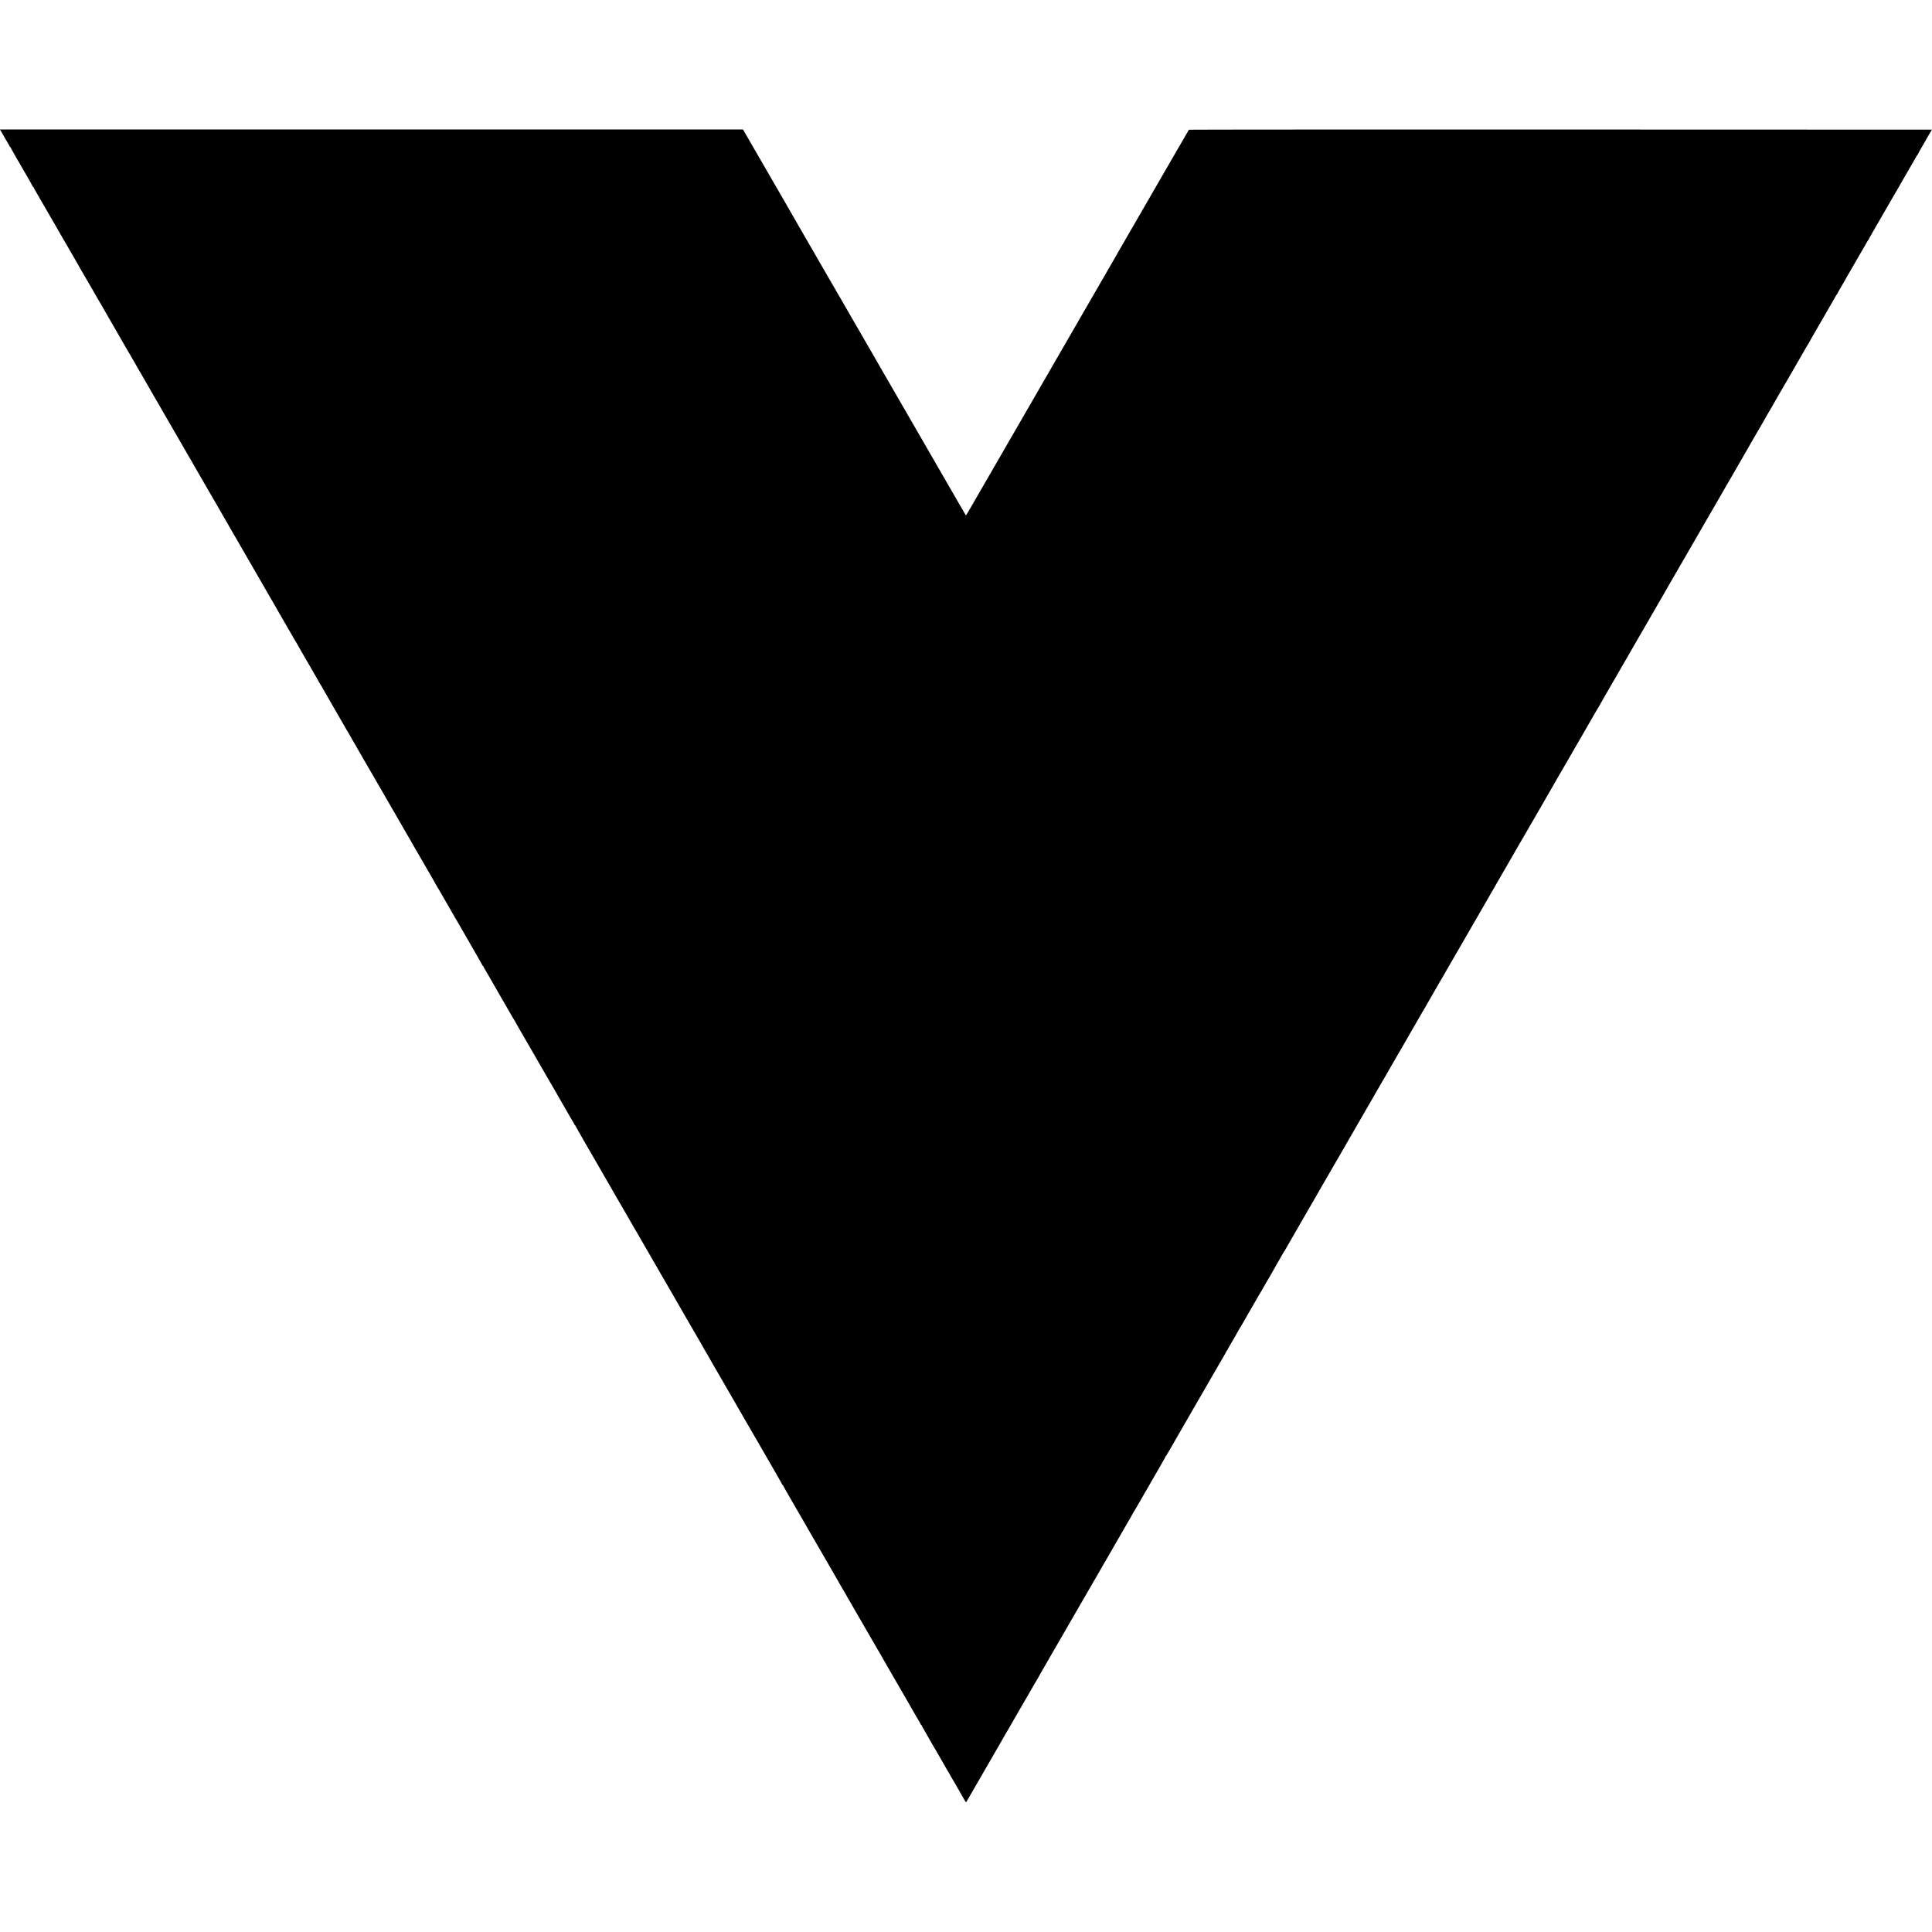
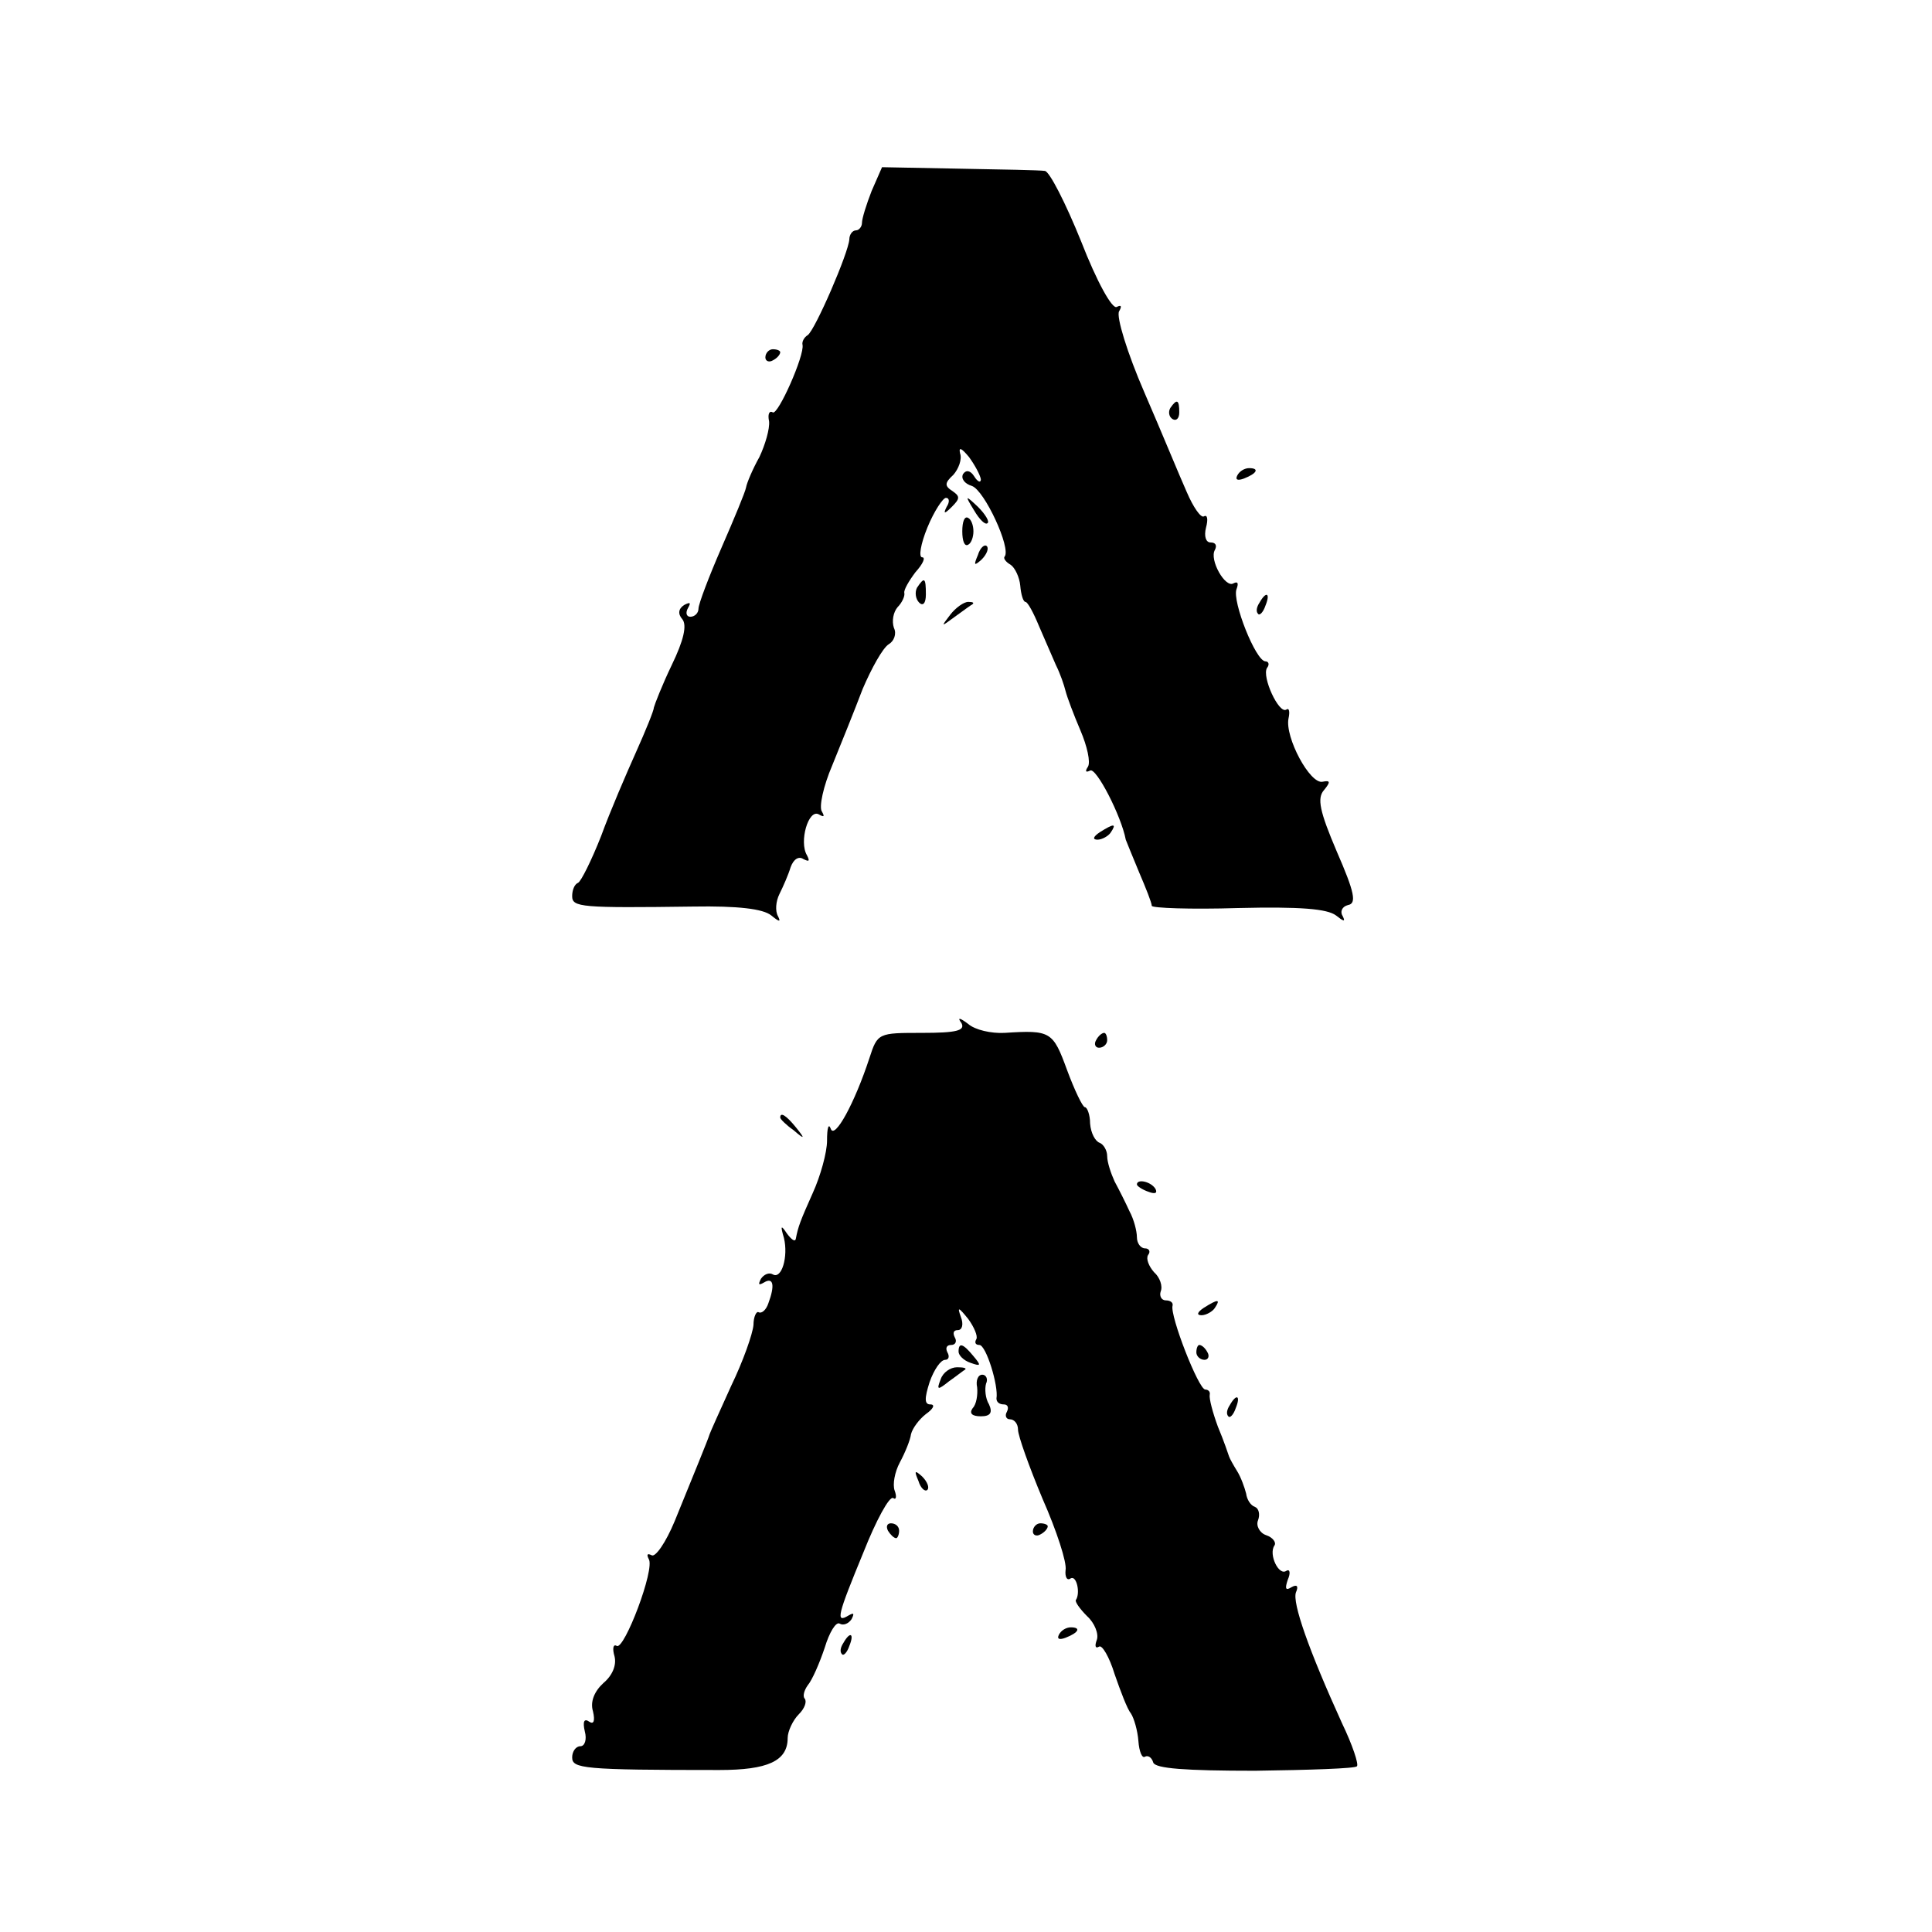
- <svg xmlns="http://www.w3.org/2000/svg" version="1.0" width="16pt" height="16pt" viewBox="0 0 16 16" preserveAspectRatio="xMidYMid meet">
-   <g transform="translate(0,16) scale(0.00032,-0.00032)" fill="#000000" stroke="none">
-     <path d="M18 46618 c45 -75 122 -207 122 -211 0 -2 25 -45 55 -95 30 -50 55 -96 55 -102 0 -5 5 -10 10 -10 6 0 10 -4 10 -9 0 -5 73 -135 161 -288 89 -153 173 -298 187 -323 14 -25 32 -57 41 -72 88 -149 187 -324 189 -335 2 -7 8 -13 13 -13 5 0 9 -4 9 -10 0 -5 46 -89 103 -187 175 -302 490 -846 507 -876 8 -16 20 -36 25 -45 28 -46 290 -498 339 -585 13 -23 74 -129 136 -236 61 -107 123 -215 137 -240 14 -25 29 -50 33 -56 5 -5 23 -37 40 -70 18 -33 38 -67 44 -75 11 -16 21 -33 63 -109 14 -25 29 -50 33 -56 4 -5 21 -35 38 -65 55 -100 261 -455 269 -465 4 -5 14 -21 20 -35 15 -29 41 -75 103 -180 24 -41 52 -88 60 -105 9 -16 57 -100 107 -185 112 -193 362 -626 380 -660 8 -14 23 -38 33 -55 11 -16 23 -37 27 -45 4 -8 26 -46 48 -85 23 -38 53 -90 67 -115 46 -81 64 -113 178 -310 62 -107 121 -210 132 -227 37 -67 56 -99 85 -148 16 -27 32 -57 36 -65 4 -8 15 -27 25 -42 9 -15 53 -89 96 -165 44 -76 177 -307 296 -513 120 -206 268 -463 330 -570 131 -227 117 -203 200 -348 36 -62 73 -125 82 -140 10 -15 21 -34 25 -42 4 -8 20 -37 36 -65 17 -27 38 -65 48 -82 49 -85 64 -111 87 -153 13 -25 28 -49 32 -55 4 -5 78 -134 165 -285 87 -151 166 -288 176 -305 10 -16 26 -43 35 -59 9 -17 125 -217 257 -445 132 -229 253 -441 270 -471 17 -30 45 -79 64 -108 18 -29 33 -54 33 -57 0 -2 20 -37 44 -77 24 -40 123 -212 221 -383 97 -170 190 -330 205 -355 16 -25 39 -65 53 -90 13 -25 81 -144 152 -265 70 -121 137 -238 150 -260 12 -22 37 -65 55 -95 18 -30 43 -73 55 -95 12 -22 48 -85 80 -140 77 -132 163 -280 190 -330 13 -22 71 -123 130 -225 59 -102 116 -199 126 -217 10 -17 29 -50 43 -72 15 -22 26 -43 26 -45 0 -2 27 -50 60 -106 33 -56 60 -103 60 -105 0 -2 55 -98 90 -155 8 -14 182 -316 239 -414 13 -22 45 -79 72 -124 27 -46 49 -86 49 -89 0 -2 14 -24 30 -48 16 -24 30 -46 30 -49 0 -5 74 -135 100 -176 5 -8 24 -42 43 -75 50 -88 58 -101 262 -455 104 -179 199 -345 213 -370 14 -25 28 -49 32 -55 4 -5 17 -26 28 -45 10 -19 62 -109 114 -200 114 -197 133 -230 170 -295 16 -27 33 -57 38 -65 17 -28 96 -165 103 -180 4 -8 16 -28 26 -45 10 -16 77 -131 148 -255 72 -124 181 -313 243 -420 62 -107 121 -209 131 -227 35 -62 323 -560 392 -678 38 -66 83 -145 100 -175 16 -30 33 -59 37 -65 4 -5 17 -27 29 -47 34 -61 56 -100 90 -156 17 -29 31 -55 31 -57 0 -2 17 -32 39 -67 21 -35 134 -229 251 -433 117 -203 235 -407 261 -451 27 -45 49 -85 49 -88 0 -4 8 -19 19 -34 15 -21 200 -341 309 -533 10 -19 33 -58 51 -87 17 -29 31 -54 31 -56 0 -2 25 -44 55 -94 30 -50 55 -95 55 -98 0 -4 6 -15 14 -23 7 -9 27 -41 43 -71 17 -30 170 -297 342 -594 171 -296 311 -542 311 -547 0 -5 5 -9 10 -9 6 0 10 -4 10 -10 0 -5 22 -47 49 -92 27 -46 58 -99 68 -118 24 -43 81 -140 93 -160 5 -8 66 -114 135 -235 69 -121 130 -227 135 -235 12 -21 259 -447 283 -490 10 -19 28 -47 38 -62 11 -14 19 -29 19 -32 0 -3 37 -69 83 -148 99 -170 305 -526 337 -583 13 -22 31 -53 41 -70 11 -16 22 -37 26 -45 7 -14 82 -146 103 -180 14 -24 181 -311 205 -355 13 -22 46 -80 75 -130 29 -49 64 -110 78 -135 14 -25 51 -88 82 -140 31 -52 59 -102 63 -110 4 -8 18 -33 31 -55 205 -353 284 -489 309 -535 17 -30 45 -78 62 -106 18 -28 36 -60 39 -72 4 -12 12 -22 17 -22 5 0 9 -4 9 -10 0 -5 109 -197 241 -427 133 -230 250 -431 259 -448 51 -90 222 -385 280 -485 37 -63 78 -135 92 -160 14 -25 67 -117 118 -205 51 -88 101 -175 111 -193 34 -58 55 -95 149 -257 51 -88 101 -173 110 -190 9 -16 76 -131 147 -255 72 -124 140 -241 151 -260 61 -108 281 -489 355 -615 38 -66 77 -133 87 -150 35 -63 91 -161 100 -175 14 -23 99 -169 128 -220 54 -97 135 -235 142 -245 4 -5 20 -32 35 -60 26 -48 238 -416 276 -480 10 -16 26 -46 37 -65 30 -53 382 -661 403 -695 10 -16 22 -37 26 -45 4 -8 26 -48 50 -88 24 -41 43 -75 43 -77 0 -2 22 -40 50 -85 27 -45 50 -84 50 -86 0 -3 38 -69 83 -147 84 -142 302 -520 340 -587 10 -19 34 -60 52 -90 18 -30 44 -75 57 -100 14 -25 45 -79 70 -120 25 -41 56 -96 70 -121 14 -25 77 -133 138 -240 62 -107 122 -210 132 -229 25 -43 310 -535 337 -581 11 -19 26 -45 34 -59 17 -32 238 -414 266 -460 11 -19 24 -41 28 -49 3 -7 75 -133 160 -278 84 -146 153 -269 153 -274 0 -5 5 -9 10 -9 6 0 10 -4 10 -10 0 -5 82 -150 181 -322 182 -314 201 -346 240 -415 12 -21 80 -139 152 -263 71 -124 141 -245 155 -270 14 -25 28 -49 32 -55 6 -8 145 -248 220 -380 37 -66 209 -362 229 -395 11 -19 24 -42 28 -49 4 -8 67 -118 140 -243 73 -125 133 -230 133 -233 0 -2 15 -28 33 -57 19 -29 47 -78 64 -108 17 -30 53 -93 79 -139 53 -90 82 -141 157 -272 82 -142 115 -199 381 -659 142 -245 268 -463 281 -485 12 -22 71 -125 132 -230 60 -104 172 -298 248 -430 76 -132 146 -253 156 -270 11 -16 22 -36 26 -44 3 -8 30 -54 60 -103 29 -49 53 -91 53 -93 0 -3 18 -34 40 -70 22 -36 40 -67 40 -69 0 -2 37 -66 81 -142 45 -77 98 -168 119 -204 20 -36 47 -81 58 -100 12 -19 27 -47 33 -62 6 -16 15 -28 20 -28 5 0 9 -4 9 -9 0 -6 63 -118 140 -251 77 -133 140 -243 140 -245 0 -2 18 -33 41 -70 22 -37 49 -83 60 -101 10 -19 29 -51 40 -71 25 -45 109 -189 126 -218 7 -11 17 -29 22 -40 6 -11 22 -38 35 -60 14 -22 37 -62 52 -90 14 -27 35 -62 45 -77 11 -14 19 -29 19 -32 0 -3 18 -35 40 -71 22 -36 40 -67 40 -69 0 -2 19 -35 42 -72 23 -38 55 -94 72 -124 26 -47 139 -244 171 -298 6 -9 21 -36 34 -60 28 -48 37 -51 51 -19 6 12 19 36 29 52 10 17 27 46 38 65 11 19 104 181 208 360 103 179 199 345 213 370 14 25 42 74 64 109 21 34 38 65 38 67 0 2 18 33 40 69 22 36 40 67 40 69 0 3 177 310 199 346 16 26 136 234 140 244 2 5 25 44 52 88 27 44 49 81 49 84 0 2 18 34 40 70 22 36 40 67 40 69 0 2 20 36 43 77 35 58 169 289 297 513 9 17 50 86 90 155 40 69 86 150 103 180 16 30 35 62 41 70 6 8 16 24 22 35 35 64 72 129 167 293 59 100 116 199 127 220 11 20 30 53 41 72 43 72 1070 1850 1121 1940 14 25 65 113 113 195 48 83 96 166 107 185 10 19 28 50 38 68 11 18 73 124 137 235 64 111 175 303 246 427 71 124 173 299 225 390 52 91 116 202 143 248 27 45 49 85 49 89 0 4 6 14 14 22 7 9 28 43 46 76 26 47 251 436 378 655 11 19 29 51 40 70 11 19 101 176 201 348 99 172 181 317 181 323 0 5 5 9 10 9 6 0 10 5 10 11 0 6 8 23 18 37 11 15 32 52 49 82 16 30 130 228 253 440 122 212 234 405 248 430 13 25 39 70 57 100 39 65 69 117 130 225 25 44 50 87 55 95 12 19 78 134 220 380 61 107 129 224 150 260 161 277 222 382 246 425 15 28 47 83 71 123 24 41 43 78 43 83 0 5 4 9 8 9 4 0 13 12 19 28 7 15 23 45 36 67 66 110 277 478 277 483 0 3 6 13 14 21 7 9 27 41 43 71 17 30 45 80 63 110 34 57 375 649 394 685 6 11 16 27 22 35 6 8 26 42 44 75 18 33 41 74 51 90 10 17 24 41 32 55 54 97 72 128 88 152 11 14 19 28 19 30 0 3 79 141 175 308 96 167 175 305 175 308 0 3 6 13 14 21 7 9 26 39 41 66 33 60 276 483 338 587 24 40 46 80 50 88 4 8 13 24 20 35 14 23 95 163 125 215 11 19 52 91 92 160 40 69 80 139 90 155 9 17 103 179 207 360 105 182 200 346 211 365 103 181 463 802 489 845 7 11 15 27 19 35 4 8 29 51 55 95 64 110 828 1433 848 1470 9 17 24 41 33 55 9 14 29 48 45 77 15 28 52 93 82 145 30 51 62 107 71 123 17 30 231 398 400 690 51 88 103 179 115 202 12 23 26 48 32 55 6 7 24 38 40 68 17 30 61 107 98 170 37 63 84 144 103 180 19 36 41 72 48 81 8 8 14 18 14 21 0 4 27 51 59 106 32 55 72 124 89 154 16 29 71 125 122 213 51 88 104 180 118 205 13 25 28 50 32 55 4 6 17 26 28 45 11 19 45 80 77 135 31 55 66 116 77 135 11 19 88 152 171 295 401 694 620 1072 650 1125 11 19 87 152 170 295 83 143 158 273 166 288 9 16 21 36 26 45 6 9 31 52 55 96 25 43 54 94 66 115 11 20 95 164 186 321 91 157 173 299 182 315 9 17 26 46 37 65 12 19 66 114 121 210 56 96 108 186 117 200 8 14 24 40 34 59 24 45 383 664 412 713 5 9 17 29 26 45 15 28 120 210 241 419 36 61 68 117 72 125 4 8 12 23 19 34 35 57 245 420 262 453 11 20 35 61 53 90 17 29 32 54 32 56 0 3 28 51 62 108 33 57 70 119 80 138 10 19 23 42 28 50 5 8 32 53 59 100 27 47 149 258 271 470 122 212 234 405 248 430 30 53 62 108 80 135 6 11 15 27 19 35 4 8 85 150 181 315 96 165 187 323 202 350 31 56 116 202 130 225 5 8 25 42 43 75 19 33 92 159 162 280 149 257 157 271 202 350 19 33 38 67 43 75 9 14 228 392 275 475 12 22 55 96 95 165 40 69 80 139 90 155 24 42 202 350 221 383 9 15 27 47 41 72 14 25 75 131 136 236 61 106 121 210 134 232 99 172 271 470 279 482 5 8 23 40 40 70 18 30 81 141 142 245 60 105 121 210 135 235 14 25 71 124 127 220 56 96 143 247 194 335 51 88 96 167 102 175 14 24 180 311 204 355 23 43 340 590 356 615 5 8 50 87 101 175 171 301 517 898 582 1008 25 43 46 81 46 83 0 2 12 23 27 47 14 23 40 67 56 97 16 30 35 62 42 70 7 8 15 22 18 30 4 8 20 38 37 65 16 28 33 57 37 65 6 12 111 196 143 250 5 8 55 95 112 193 57 98 113 195 126 215 12 20 27 46 32 57 6 11 14 27 20 35 5 8 76 130 156 270 80 140 165 287 187 325 23 39 52 90 66 115 13 25 30 52 37 61 8 8 14 18 14 21 0 4 41 77 92 165 50 87 175 302 276 478 101 176 208 360 236 408 28 49 67 117 86 152 19 35 41 70 48 77 6 6 12 15 12 19 0 7 124 224 167 291 12 21 23 40 23 42 0 2 21 40 46 83 26 43 55 92 64 109 54 95 327 568 354 614 19 30 45 75 59 100 71 128 82 145 89 148 4 2 8 8 8 13 0 5 42 82 94 172 311 538 496 858 518 897 14 25 40 70 58 100 18 30 42 71 53 90 10 19 79 139 152 265 73 127 142 246 153 265 10 19 43 76 72 125 29 50 63 108 75 130 65 116 80 140 87 143 4 2 8 8 8 12 0 8 114 212 140 250 6 8 14 24 20 35 5 11 54 97 108 190 l100 170 -9611 3 c-5286 1 -9614 -1 -9618 -5 -5 -6 -419 -719 -619 -1068 -89 -155 -267 -463 -323 -560 -38 -66 -81 -140 -95 -165 -31 -56 -263 -457 -526 -910 -110 -190 -224 -388 -254 -440 -29 -52 -61 -109 -71 -125 -23 -39 -243 -420 -268 -465 -11 -19 -204 -352 -428 -740 -224 -388 -477 -826 -563 -975 -85 -148 -185 -322 -222 -385 -37 -63 -120 -207 -185 -320 -65 -113 -177 -306 -248 -430 -72 -124 -172 -297 -222 -385 -51 -88 -142 -245 -202 -350 -131 -226 -247 -427 -408 -705 -65 -113 -249 -432 -410 -710 -160 -278 -388 -673 -506 -877 -118 -205 -216 -373 -219 -373 -3 0 -52 82 -109 183 -58 100 -144 250 -192 332 -95 164 -402 696 -647 1120 -85 149 -228 396 -317 550 -212 365 -982 1700 -1008 1745 -10 19 -43 76 -72 125 -29 50 -64 110 -77 135 -14 25 -63 110 -110 190 -47 80 -96 165 -110 190 -14 25 -99 171 -188 325 -89 154 -174 300 -188 325 -13 25 -64 113 -112 195 -48 83 -140 242 -205 355 -65 113 -183 317 -263 454 -79 137 -152 264 -163 282 -50 89 -335 583 -354 614 -12 19 -34 58 -50 85 -15 28 -129 226 -253 440 -124 215 -235 408 -247 430 -12 22 -69 121 -127 220 -58 99 -226 389 -373 645 -148 256 -324 561 -392 678 -67 117 -134 232 -147 255 -13 23 -33 59 -46 80 l-22 37 -9615 0 -9615 0 20 -32z" />
+ <svg xmlns="http://www.w3.org/2000/svg" version="1.0" width="260pt" height="260pt" viewBox="0 0 260 260" preserveAspectRatio="xMidYMid meet">
+   <g transform="translate(0,260) scale(0.1,-0.1)" fill="#000000" stroke="none">
+     <path d="M1173 2343 c-7 -18 -13 -37 -13 -43 0 -5 -4 -10 -8 -10 -5 0 -9 -6 -9 -12 -1 -18 -46 -122 -56 -129 -5 -3 -8 -9 -7 -13 3 -14 -33 -95 -40 -91 -5 3 -7 -3 -5 -12 1 -10 -5 -31 -13 -48 -9 -16 -17 -35 -18 -41 -1 -6 -16 -42 -33 -81 -17 -39 -31 -76 -31 -82 0 -6 -5 -11 -11 -11 -5 0 -7 5 -3 12 4 7 3 8 -5 4 -8 -5 -9 -12 -3 -19 7 -8 2 -29 -14 -62 -13 -27 -23 -53 -24 -57 0 -4 -11 -31 -24 -60 -13 -29 -35 -80 -47 -113 -13 -33 -27 -61 -31 -63 -5 -2 -8 -10 -8 -18 0 -15 12 -16 163 -14 60 1 94 -3 105 -12 11 -9 13 -9 9 -1 -4 7 -3 20 2 30 5 10 12 26 15 36 4 11 11 15 17 11 8 -4 9 -3 5 5 -11 18 2 63 16 55 7 -4 8 -3 4 4 -4 6 2 34 14 62 11 27 30 74 41 103 12 28 27 55 35 60 7 4 11 14 7 22 -3 9 -1 21 5 28 6 6 10 15 9 19 -1 4 6 16 15 28 10 11 14 20 9 20 -5 0 -2 18 7 40 9 22 21 40 25 40 5 0 5 -6 1 -12 -5 -10 -3 -10 7 0 11 11 11 14 1 21 -11 7 -11 11 1 22 7 8 12 21 9 29 -2 9 2 7 12 -5 8 -11 15 -24 16 -30 0 -5 -4 -4 -9 4 -5 8 -11 9 -15 3 -3 -6 2 -13 12 -16 17 -6 53 -84 44 -95 -2 -2 1 -7 8 -11 6 -4 12 -17 13 -28 1 -12 4 -22 7 -22 3 0 11 -15 18 -32 8 -18 18 -42 23 -53 6 -12 11 -27 13 -35 2 -8 11 -32 20 -53 9 -21 14 -43 10 -49 -4 -6 -3 -8 3 -5 8 5 42 -61 48 -93 1 -3 9 -22 18 -44 9 -21 17 -41 17 -45 0 -3 52 -5 116 -3 84 2 120 -1 132 -10 10 -8 13 -9 9 -1 -4 6 -1 13 7 15 12 2 9 17 -15 72 -23 54 -27 72 -17 83 9 11 8 13 -2 11 -17 -4 -51 60 -46 85 2 9 1 15 -3 12 -10 -6 -33 44 -26 56 4 5 2 9 -2 9 -13 0 -45 81 -39 97 3 8 2 11 -4 8 -11 -7 -33 32 -25 45 3 6 1 10 -6 10 -6 0 -9 8 -6 20 3 11 2 18 -3 15 -4 -2 -14 12 -23 33 -9 20 -34 81 -57 134 -23 53 -38 102 -34 109 4 7 3 9 -3 6 -6 -4 -27 34 -48 88 -21 52 -43 95 -49 95 -6 1 -58 2 -115 3 l-104 2 -14 -32z" />
+     <path d="M1030 2119 c0 -5 5 -7 10 -4 6 3 10 8 10 11 0 2 -4 4 -10 4 -5 0 -10 -5 -10 -11z" />
+     <path d="M1575 2051 c-3 -5 -2 -12 3 -15 5 -3 9 1 9 9 0 17 -3 19 -12 6z" />
+     <path d="M1665 1960 c-3 -6 1 -7 9 -4 18 7 21 14 7 14 -6 0 -13 -4 -16 -10z" />
+     <path d="M1311 1913 c7 -12 15 -20 18 -17 3 2 -3 12 -13 22 -17 16 -18 16 -5 -5z" />
+     <path d="M1295 1885 c0 -13 3 -21 8 -18 4 2 7 10 7 18 0 8 -3 16 -7 18 -5 3 -8 -5 -8 -18z" />
+     <path d="M1316 1853 c-6 -14 -5 -15 5 -6 7 7 10 15 7 18 -3 3 -9 -2 -12 -12z" />
+     <path d="M1234 1809 c-3 -6 -2 -15 3 -20 5 -5 9 -1 9 11 0 23 -2 24 -12 9z" />
+     <path d="M1695 1789 c-4 -6 -5 -12 -2 -15 2 -3 7 2 10 11 7 17 1 20 -8 4z" />
+     <path d="M1279 1773 c-13 -17 -13 -17 6 -3 11 8 22 16 24 17 2 2 0 3 -6 3 -6 0 -17 -8 -24 -17z" />
+     <path d="M1480 1480 c-9 -6 -10 -10 -3 -10 6 0 15 5 18 10 8 12 4 12 -15 0z" />
+     <path d="M1294 1223 c5 -10 -7 -13 -53 -13 -59 0 -60 0 -71 -34 -20 -61 -47 -110 -52 -95 -3 8 -5 1 -5 -16 0 -16 -9 -48 -19 -70 -17 -38 -20 -46 -23 -62 -1 -5 -6 -1 -12 7 -8 12 -9 11 -4 -6 6 -25 -3 -56 -15 -49 -5 3 -12 0 -16 -6 -4 -8 -3 -9 4 -5 13 8 15 -4 6 -28 -3 -9 -9 -14 -13 -12 -3 2 -7 -6 -7 -17 -1 -12 -14 -49 -30 -82 -15 -33 -28 -62 -29 -65 -2 -7 -21 -53 -47 -117 -12 -29 -26 -49 -31 -46 -6 3 -7 1 -4 -5 9 -13 -33 -123 -43 -117 -5 3 -6 -4 -3 -14 3 -12 -3 -26 -15 -36 -12 -11 -18 -25 -14 -38 3 -13 1 -18 -5 -14 -7 5 -9 0 -6 -13 3 -11 0 -20 -6 -20 -6 0 -11 -7 -11 -15 0 -15 14 -17 198 -17 65 0 92 12 92 43 0 9 7 24 15 32 8 8 11 17 8 21 -3 3 -1 11 4 18 6 7 16 30 23 51 6 20 15 35 20 32 5 -3 12 0 16 6 4 8 3 9 -4 5 -18 -11 -15 0 20 85 17 43 35 76 40 73 4 -3 5 2 2 10 -3 8 0 25 7 38 7 13 14 30 15 38 2 8 11 20 20 27 10 7 13 13 6 13 -8 0 -8 8 -1 30 6 17 15 30 21 30 5 0 6 5 3 10 -3 6 -1 10 5 10 6 0 8 5 5 10 -3 6 -2 10 4 10 6 0 8 8 4 18 -5 14 -3 13 10 -3 8 -11 13 -23 11 -27 -3 -5 -1 -8 4 -8 9 0 26 -55 23 -72 0 -5 4 -8 10 -8 5 0 7 -4 4 -10 -3 -5 -1 -10 4 -10 6 0 11 -6 11 -14 0 -8 15 -50 33 -93 19 -43 33 -86 31 -96 -1 -9 2 -15 7 -11 8 4 13 -20 7 -29 -2 -2 5 -12 15 -22 10 -9 16 -24 13 -32 -3 -8 -2 -12 3 -9 4 3 14 -14 21 -37 8 -23 17 -47 22 -53 4 -6 9 -23 10 -37 1 -14 5 -24 9 -21 4 2 9 -1 11 -8 3 -8 43 -11 137 -11 73 1 135 3 137 6 3 2 -6 29 -20 58 -45 99 -67 162 -62 176 4 9 1 11 -6 7 -8 -5 -9 -2 -5 10 4 9 3 15 -2 12 -10 -7 -24 22 -16 34 3 4 -2 11 -11 14 -9 3 -14 13 -11 20 3 8 1 16 -4 18 -6 2 -11 10 -12 18 -2 8 -7 22 -12 30 -5 8 -10 17 -11 20 -1 3 -7 21 -15 40 -7 19 -12 38 -11 43 1 4 -2 7 -6 7 -9 0 -48 100 -44 113 1 4 -3 7 -9 7 -6 0 -9 6 -7 12 3 7 -1 19 -9 26 -7 8 -11 18 -8 23 4 5 1 9 -4 9 -6 0 -11 7 -11 15 0 8 -4 24 -10 35 -5 11 -14 29 -20 40 -5 11 -10 26 -10 34 0 8 -5 16 -10 18 -6 2 -12 13 -13 26 0 12 -4 22 -7 22 -3 0 -14 23 -24 50 -19 52 -22 54 -84 50 -18 -1 -40 4 -49 12 -12 9 -15 9 -9 1z" />
+     <path d="M1475 1200 c-3 -5 -1 -10 4 -10 6 0 11 5 11 10 0 6 -2 10 -4 10 -3 0 -8 -4 -11 -10z" />
+     <path d="M1050 1096 c0 -2 8 -10 18 -17 15 -13 16 -12 3 4 -13 16 -21 21 -21 13z" />
+     <path d="M1530 1006 c0 -2 7 -7 16 -10 8 -3 12 -2 9 4 -6 10 -25 14 -25 6z" />
+     <path d="M1620 840 c-9 -6 -10 -10 -3 -10 6 0 15 5 18 10 8 12 4 12 -15 0z" />
+     <path d="M1290 781 c0 -5 7 -12 16 -15 14 -5 15 -4 4 9 -14 17 -20 19 -20 6z" />
+     <path d="M1610 780 c0 -5 5 -10 11 -10 5 0 7 5 4 10 -3 6 -8 10 -11 10 -2 0 -4 -4 -4 -10z" />
+     <path d="M1266 744 c-6 -15 -4 -15 11 -3 10 7 20 15 22 16 2 2 -3 3 -11 3 -9 0 -19 -7 -22 -16z" />
+     <path d="M1315 733 c1 -10 -1 -23 -6 -28 -5 -7 -1 -11 11 -11 13 0 16 5 11 16 -5 8 -6 21 -4 28 3 6 0 12 -5 12 -6 0 -9 -8 -7 -17z" />
+     <path d="M1655 709 c-4 -6 -5 -12 -2 -15 2 -3 7 2 10 11 7 17 1 20 -8 4z" />
+     <path d="M1236 607 c3 -10 9 -15 12 -12 3 3 0 11 -7 18 -10 9 -11 8 -5 -6z" />
+     <path d="M1195 540 c3 -5 8 -10 11 -10 2 0 4 5 4 10 0 6 -5 10 -11 10 -5 0 -7 -4 -4 -10z" />
+     <path d="M1390 539 c0 -5 5 -7 10 -4 6 3 10 8 10 11 0 2 -4 4 -10 4 -5 0 -10 -5 -10 -11z" />
+     <path d="M1425 400 c-3 -6 1 -7 9 -4 18 7 21 14 7 14 -6 0 -13 -4 -16 -10z" />
+     <path d="M1135 389 c-4 -6 -5 -12 -2 -15 2 -3 7 2 10 11 7 17 1 20 -8 4z" />
  </g>
</svg>
